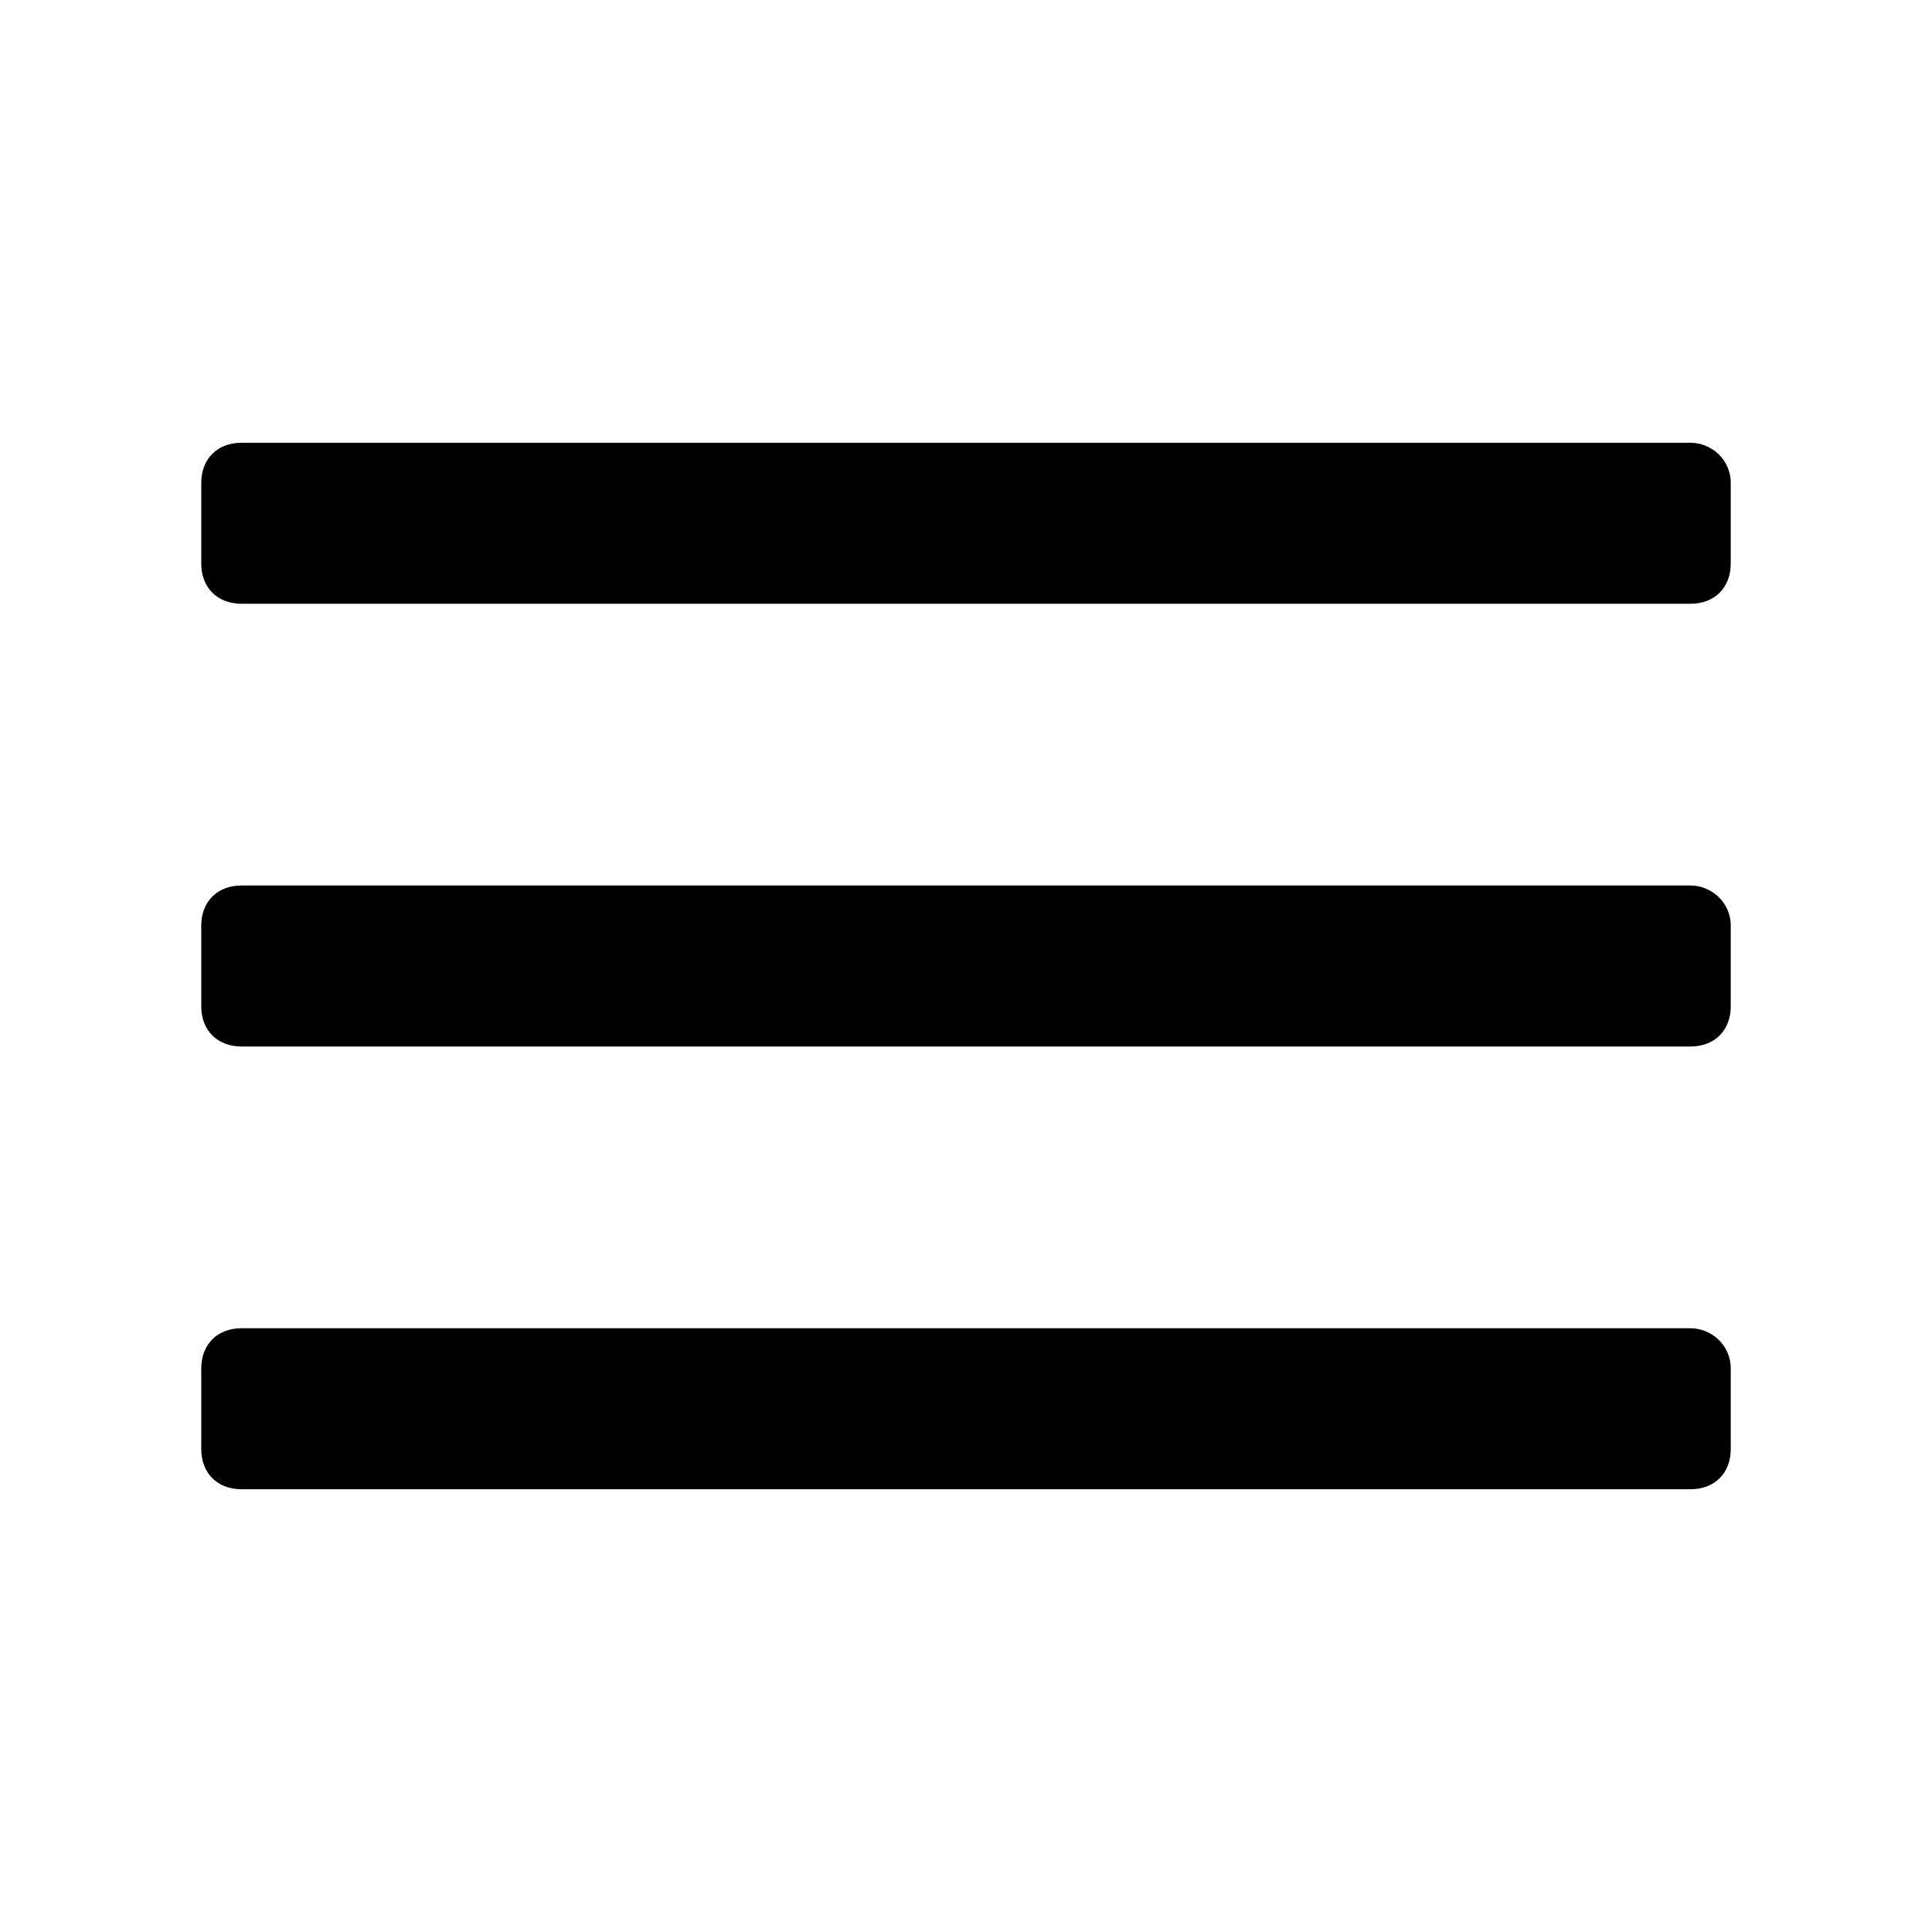
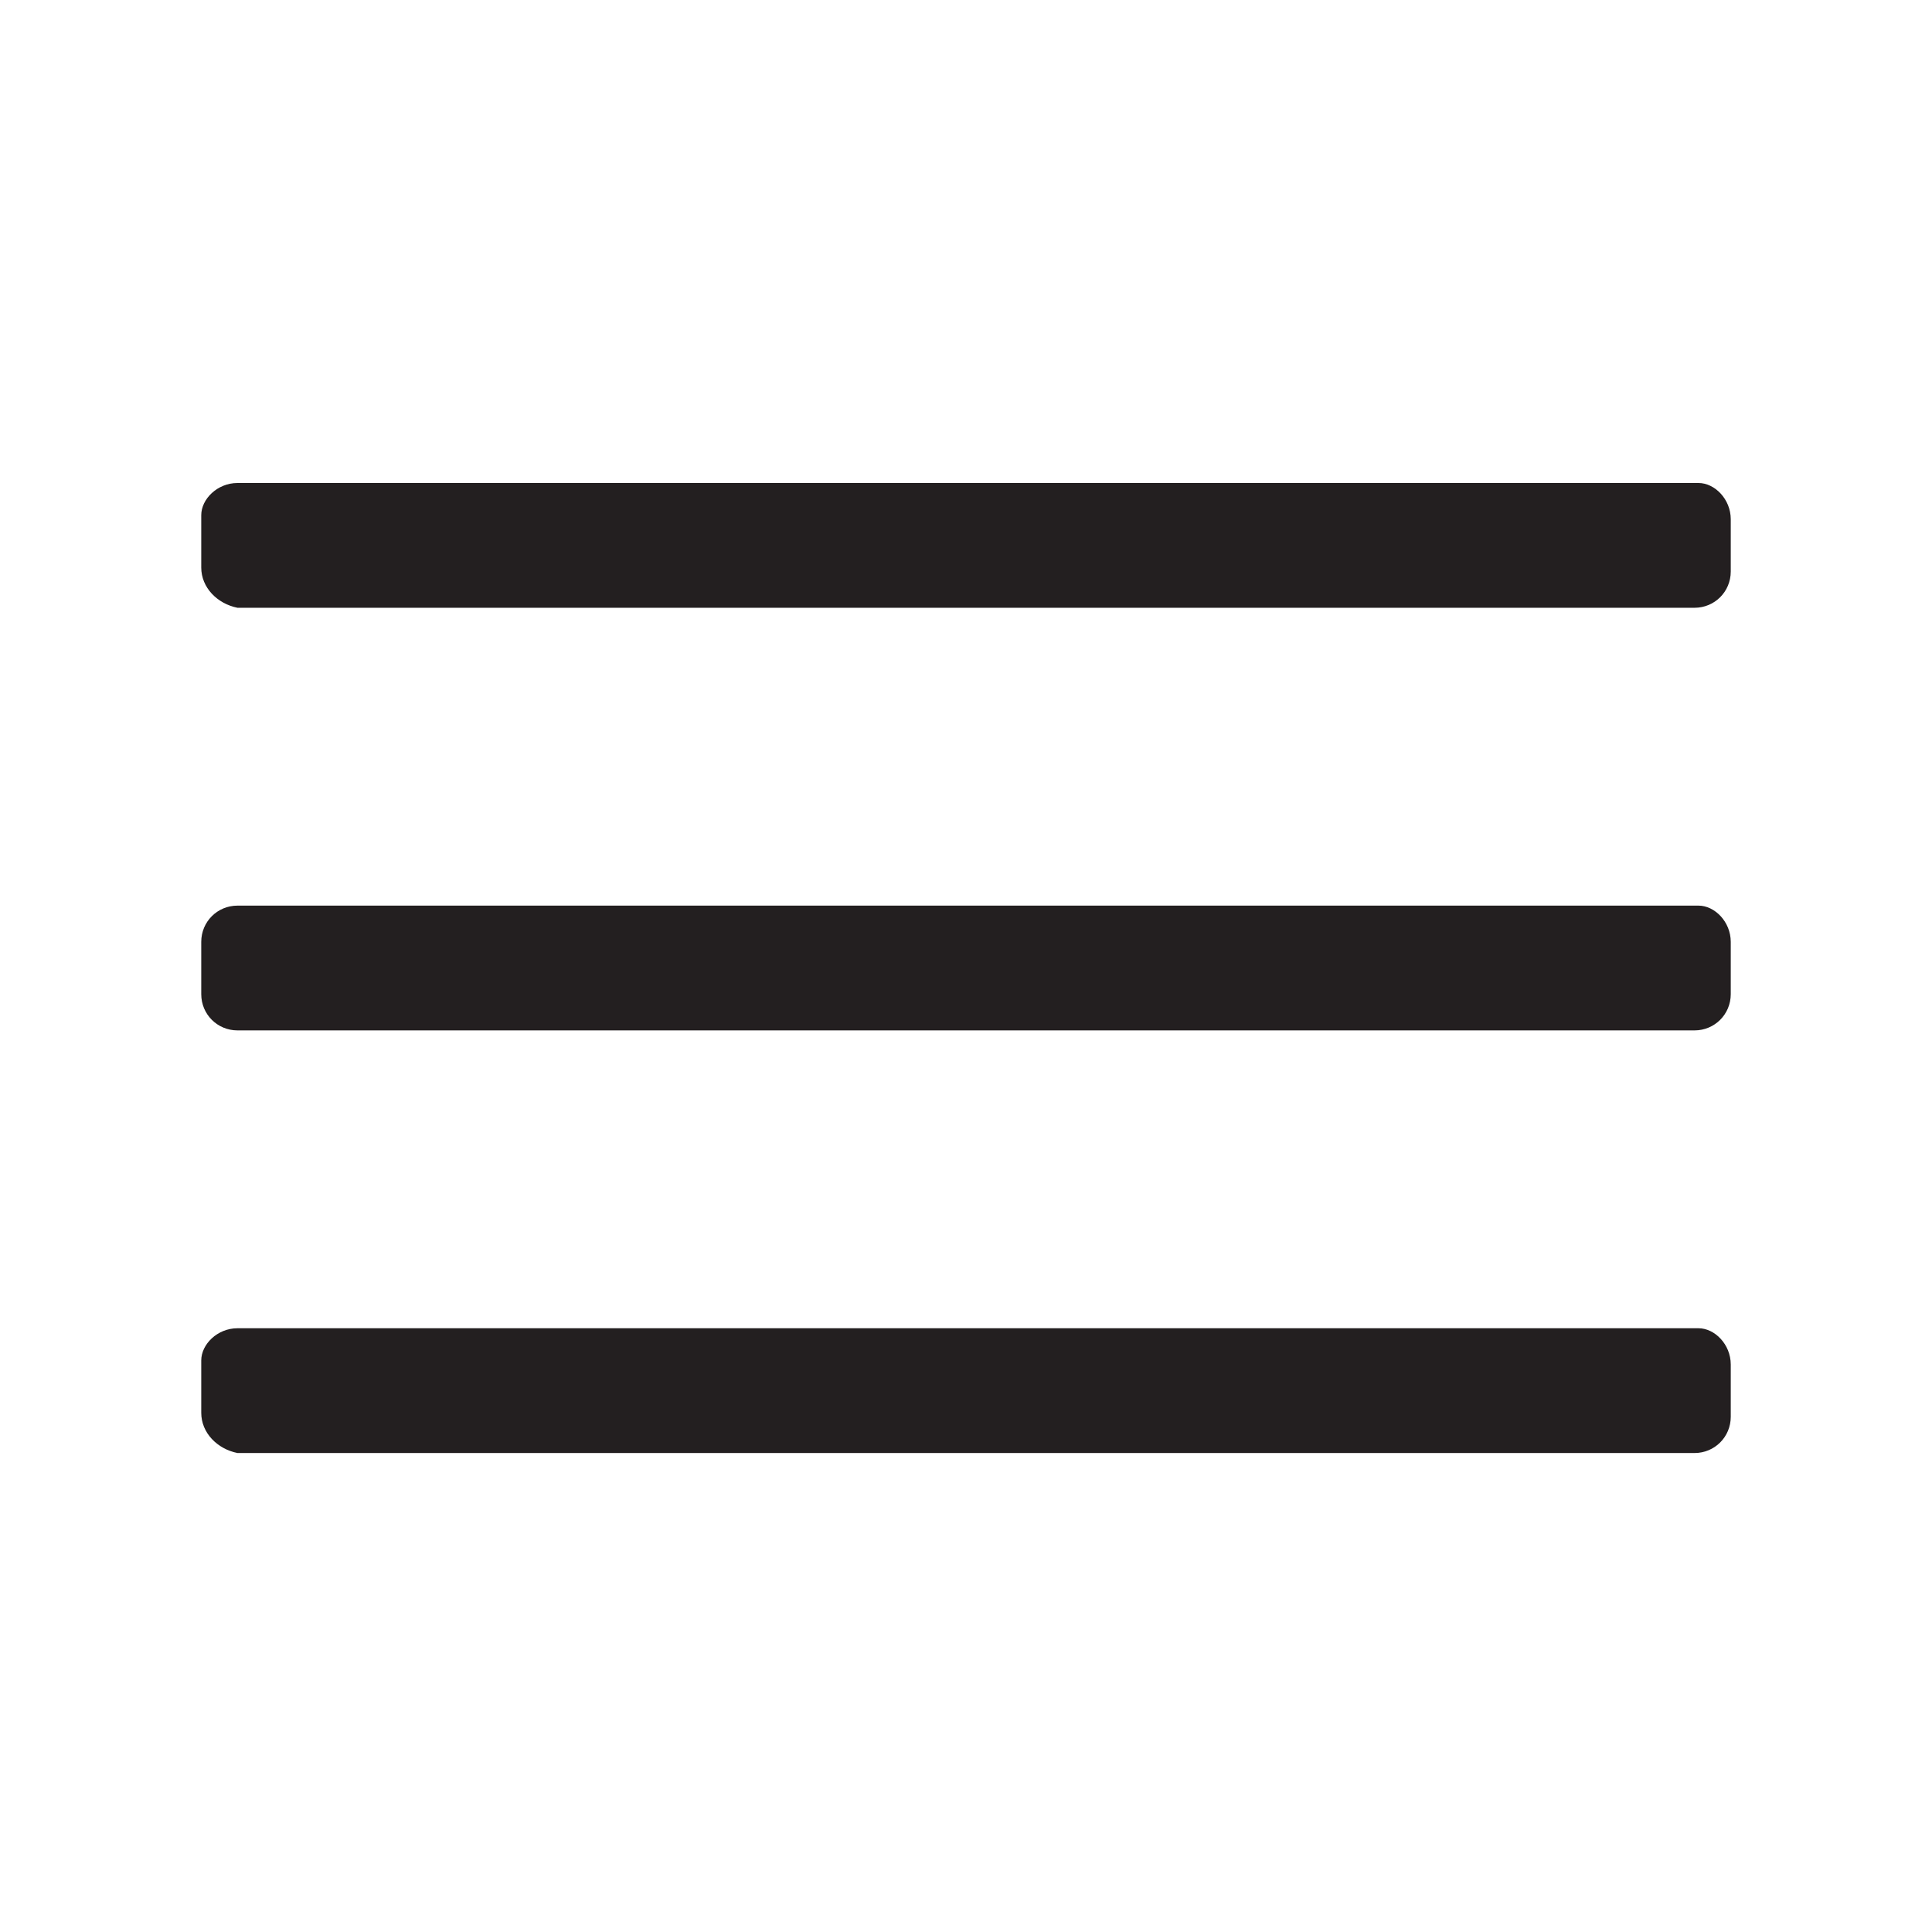
- <svg xmlns="http://www.w3.org/2000/svg" id="Layer_1" viewBox="0 0 48 48">
-   <style>.st0{fill:none;stroke:#df3e00;stroke-width:6.2500e-2;stroke-miterlimit:10}</style>
-   <path d="M43 12v2c0 .6-.4 1-1 1H6c-.6 0-1-.4-1-1v-2c0-.6.4-1 1-1h36c.5 0 1 .4 1 1zm0 11v2c0 .6-.4 1-1 1H6c-.6 0-1-.4-1-1v-2c0-.6.4-1 1-1h36c.5 0 1 .4 1 1zm0 11v2c0 .6-.4 1-1 1H6c-.6 0-1-.4-1-1v-2c0-.6.4-1 1-1h36c.5 0 1 .4 1 1z" />
+ <svg xmlns="http://www.w3.org/2000/svg" version="1.1" id="Layer_1" x="0px" y="0px" viewBox="0 0 48 48" style="enable-background:new 0 0 48 48;" xml:space="preserve">
+   <style type="text/css">
+ 	.st0{fill:#231F20;}
+ 	.st1{fill:none;stroke:#DF3E00;stroke-width:6.250000e-02;stroke-miterlimit:10;}
+ </style>
+   <g>
+     <path class="st0" d="M43,12.9v1.3c0,0.5-0.4,0.9-0.9,0.9H5.9C5.4,15,5,14.6,5,14.1v-1.3C5,12.4,5.4,12,5.9,12h36.3   C42.6,12,43,12.4,43,12.9z" />
+     <path class="st0" d="M43,23.4v1.3c0,0.5-0.4,0.9-0.9,0.9H5.9c-0.5,0-0.9-0.4-0.9-0.9v-1.3c0-0.5,0.4-0.9,0.9-0.9h36.3   C42.6,22.5,43,22.9,43,23.4z" />
+     <path class="st0" d="M43,33.9v1.3c0,0.5-0.4,0.9-0.9,0.9H5.9C5.4,36,5,35.6,5,35.1v-1.3C5,33.4,5.4,33,5.9,33h36.3   C42.6,33,43,33.4,43,33.9z" />
+   </g>
</svg>
